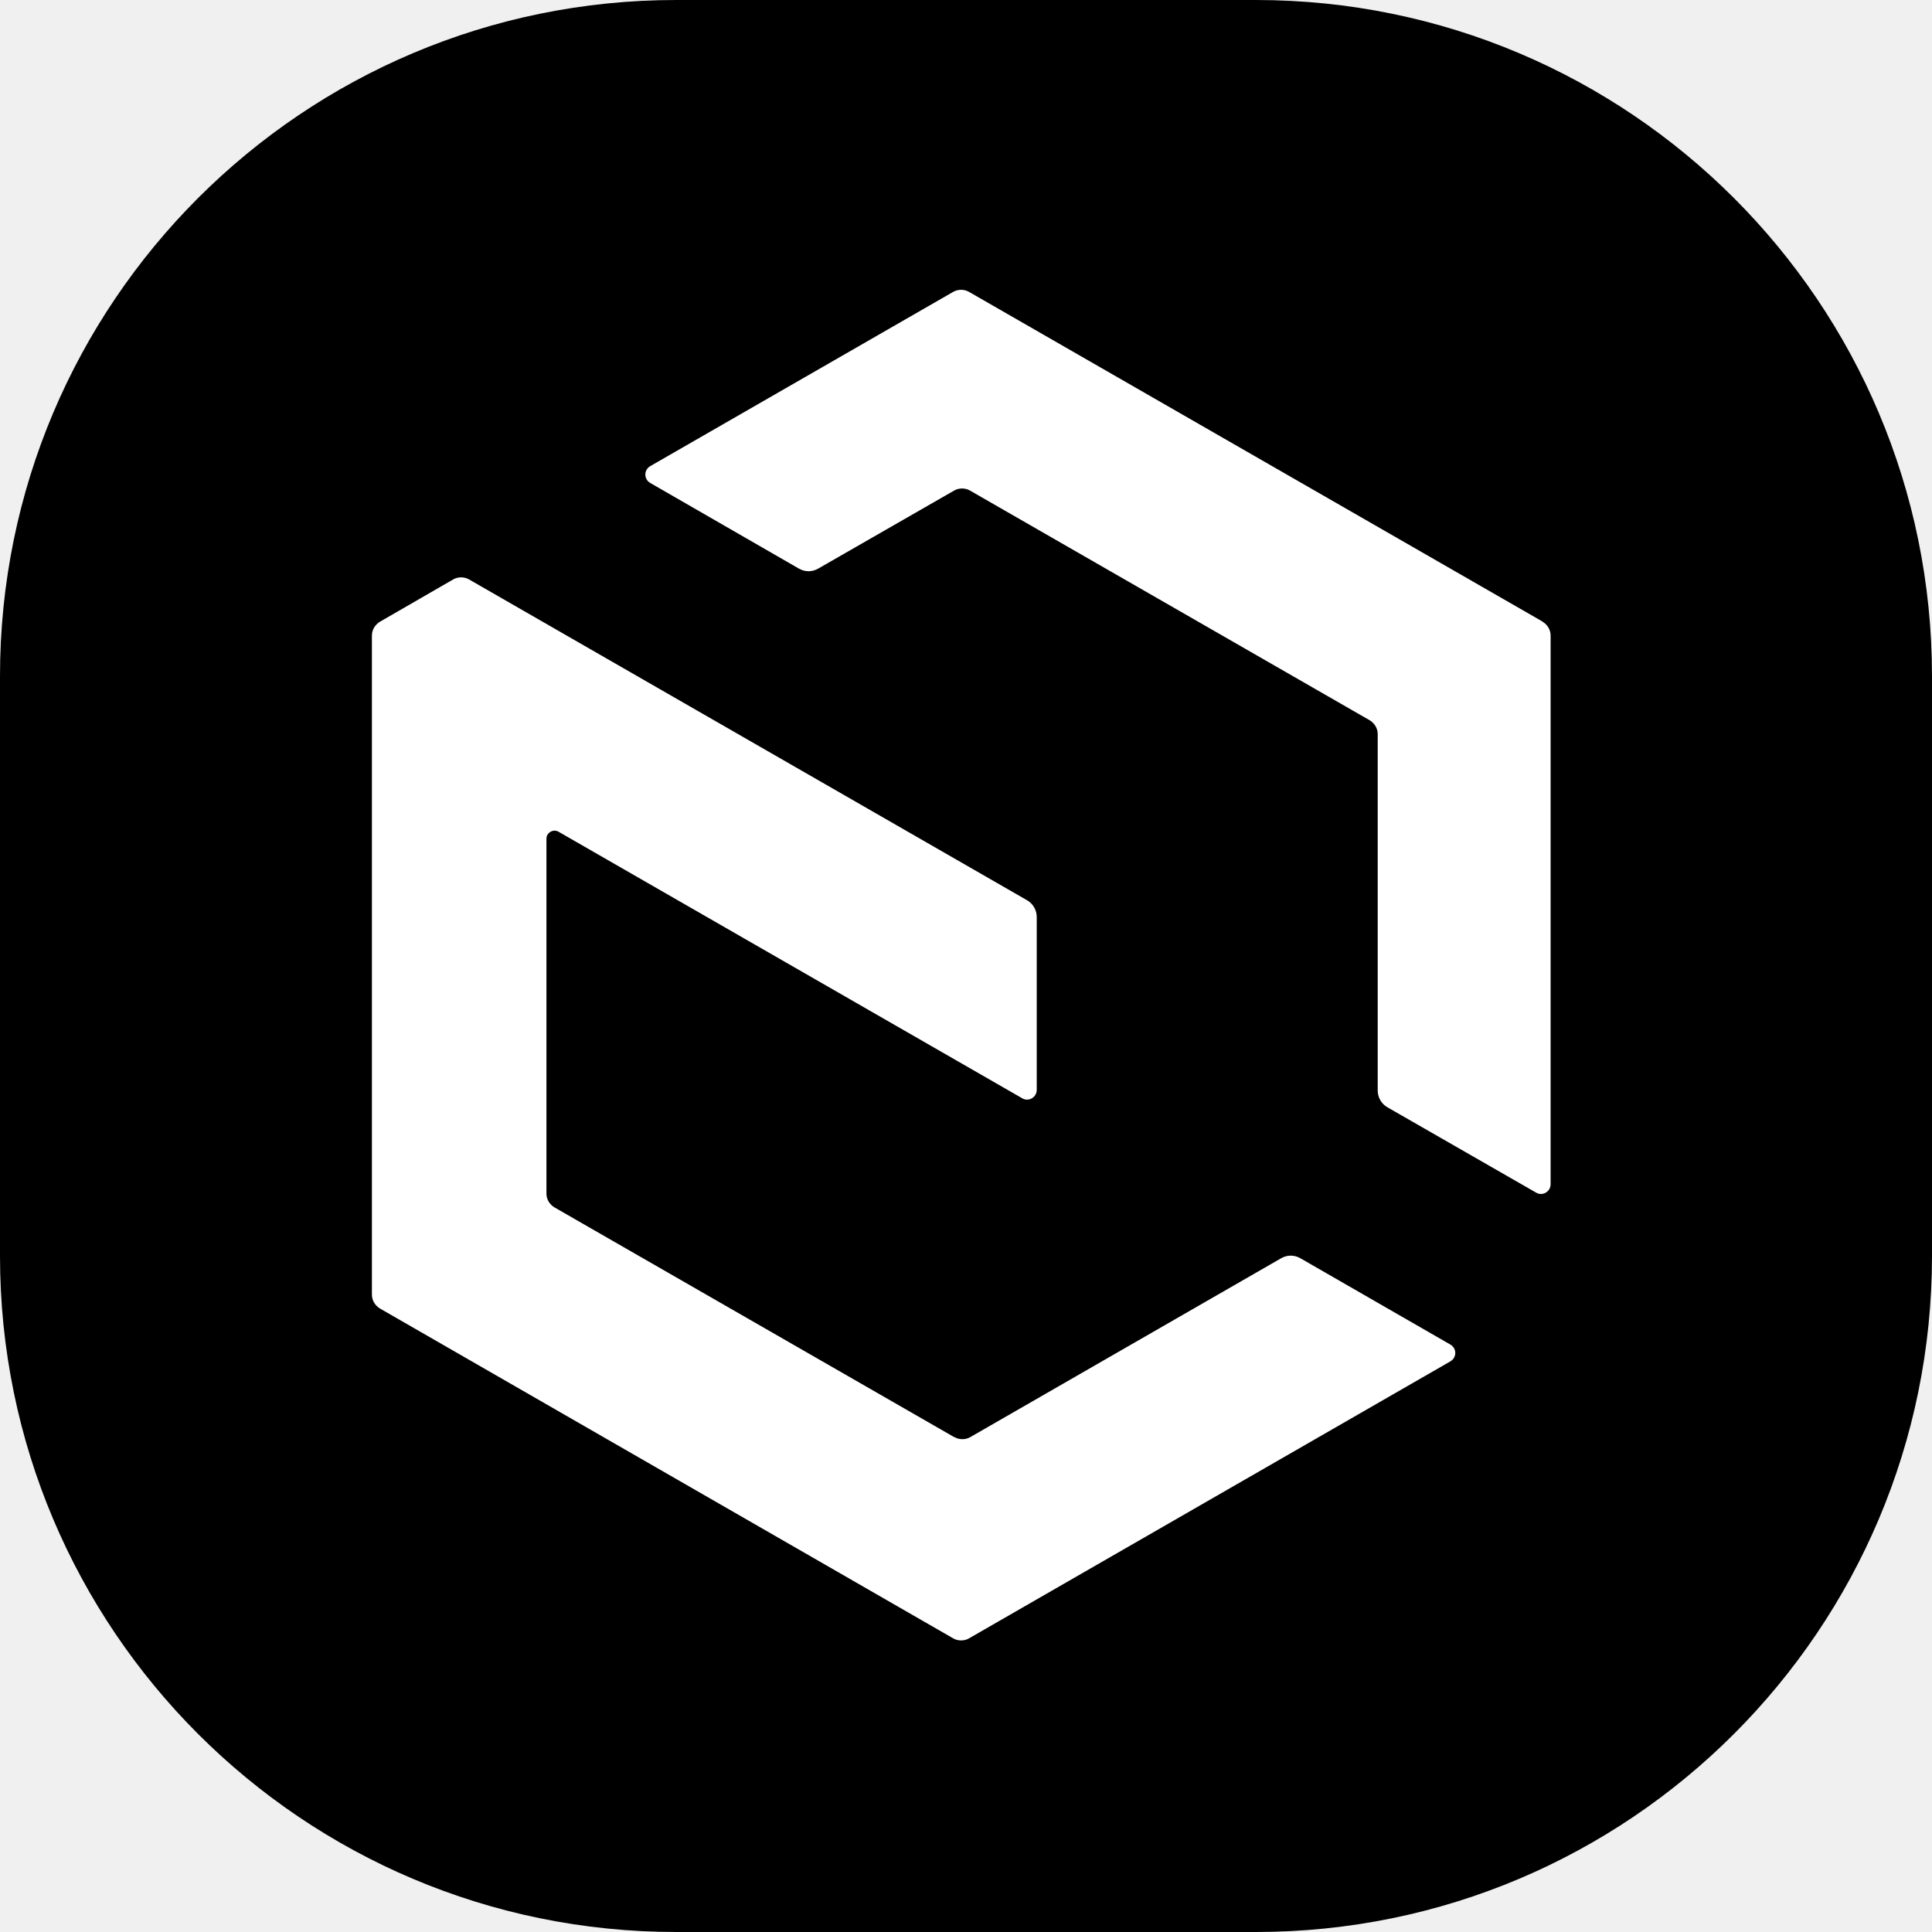
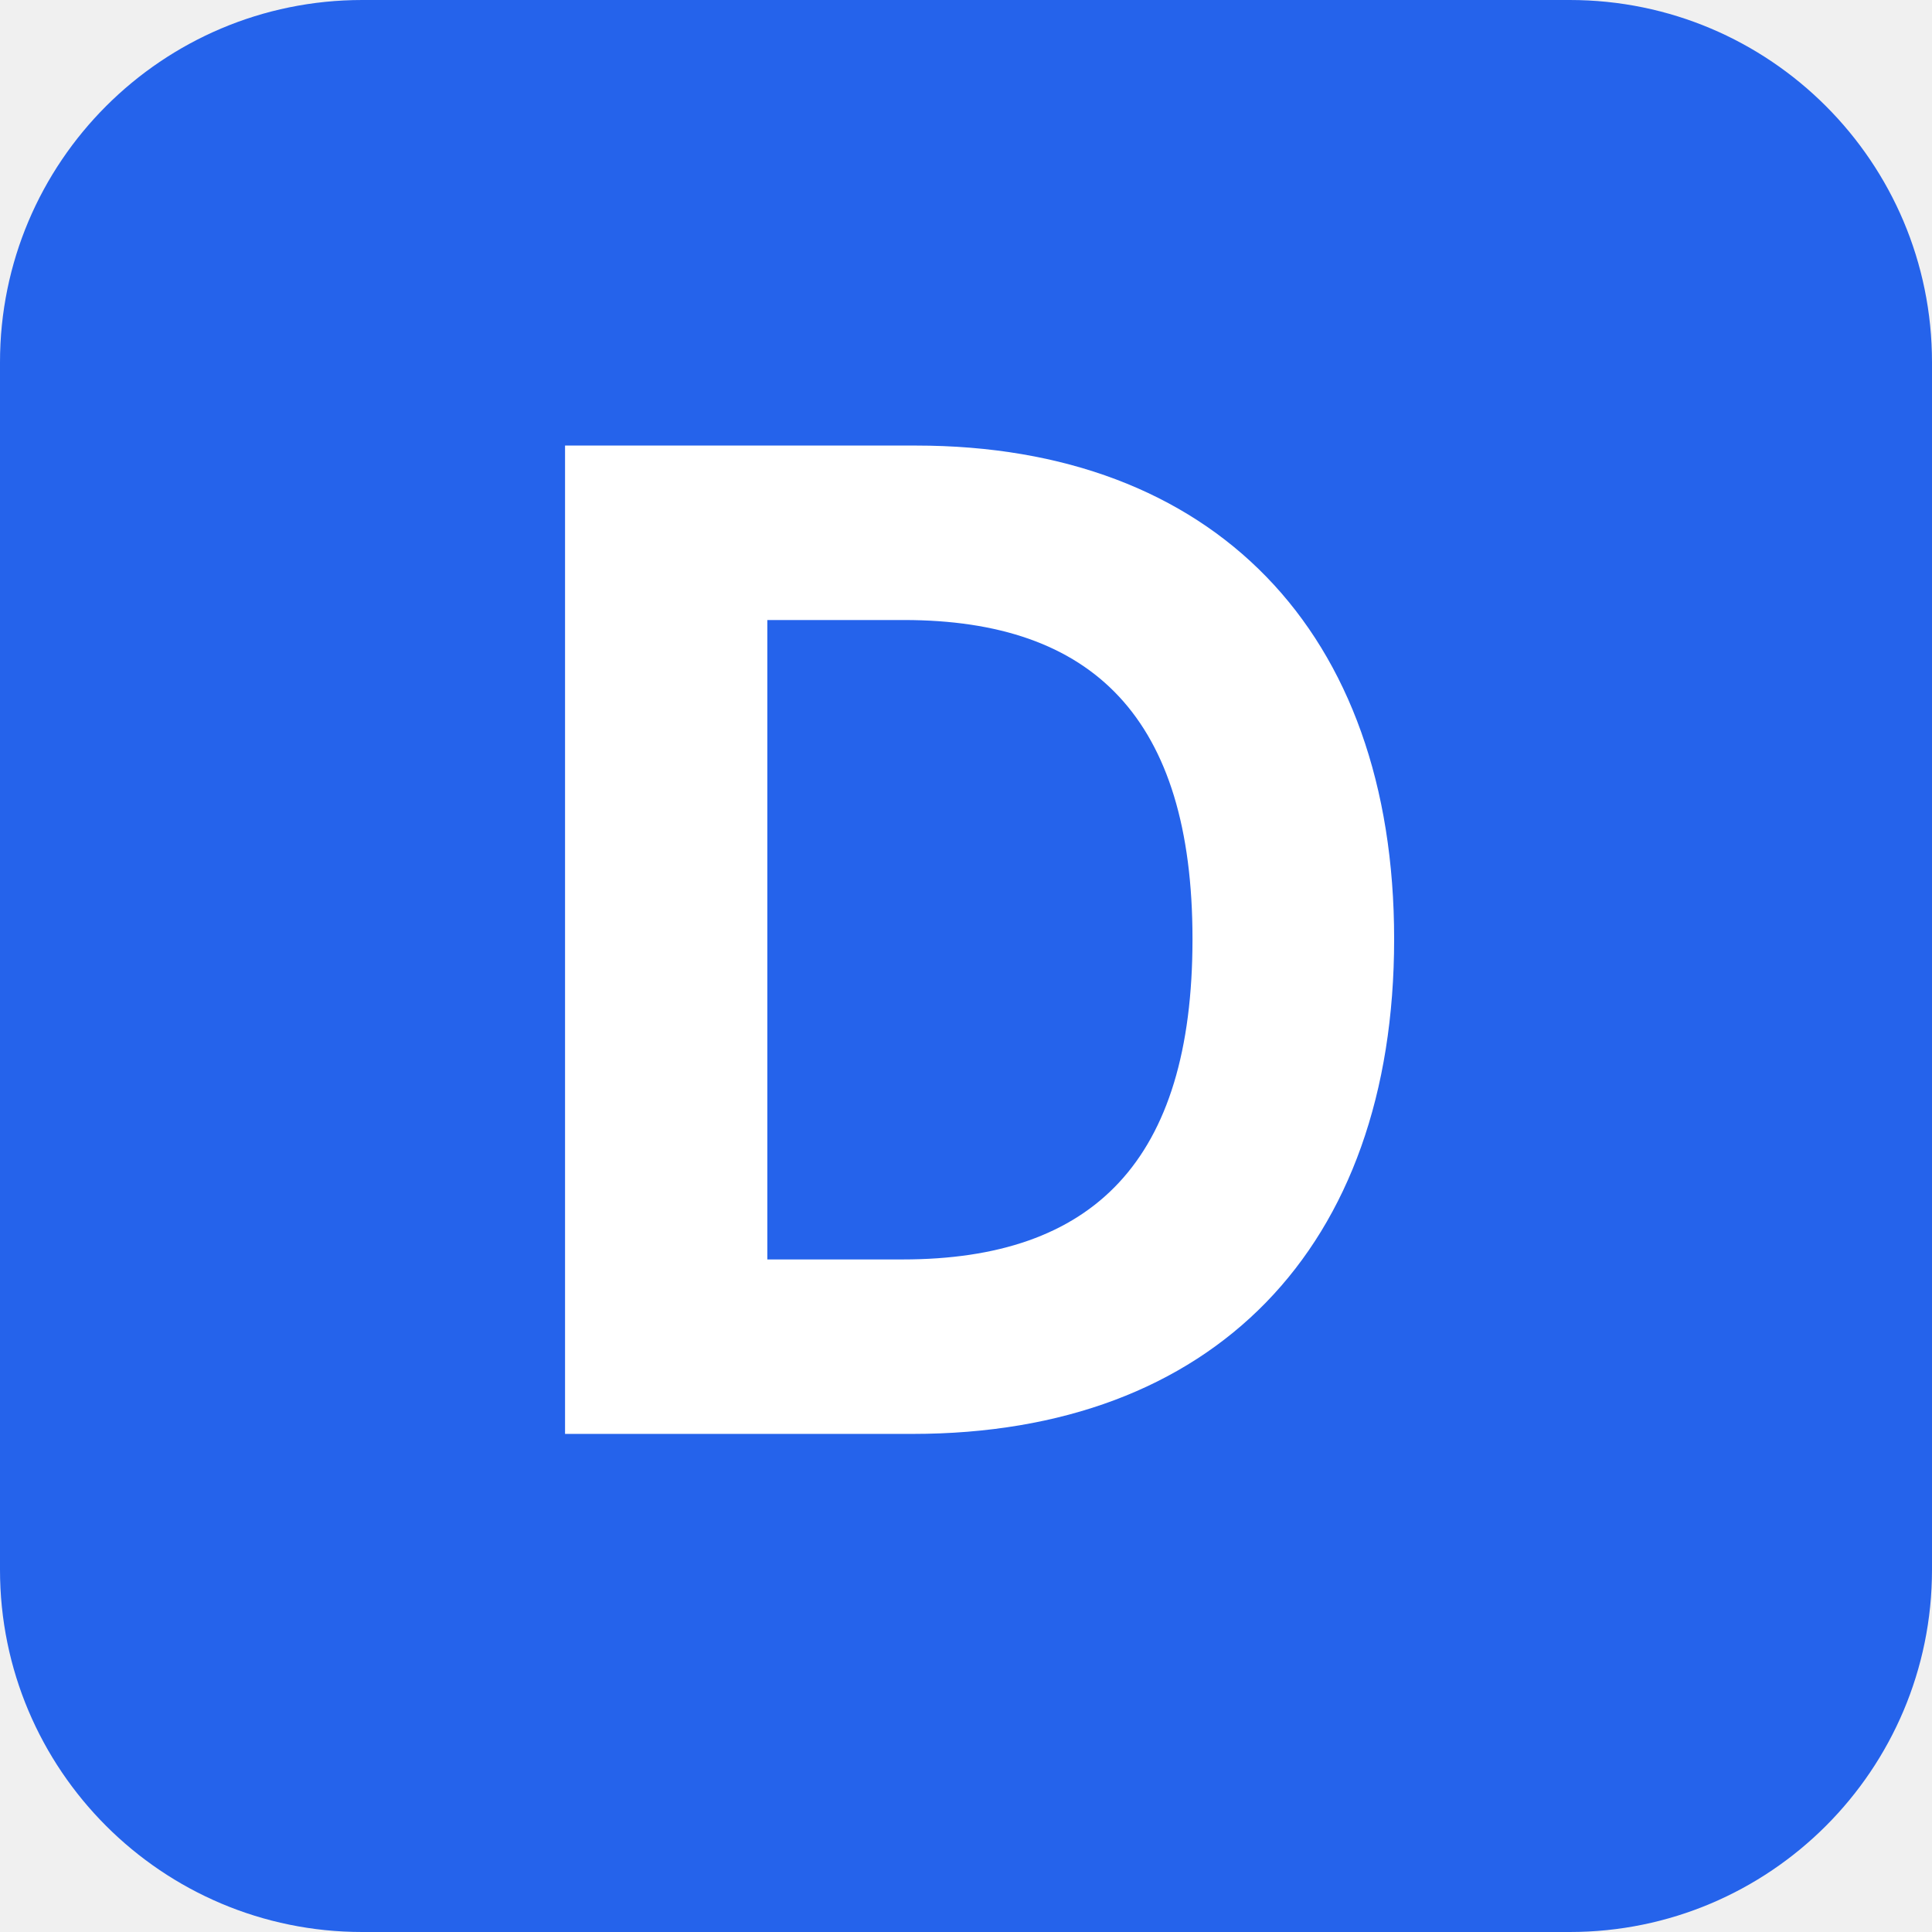
- <svg xmlns="http://www.w3.org/2000/svg" version="1.1" width="1000" height="1000">
+ <svg xmlns="http://www.w3.org/2000/svg" width="512" height="512" viewBox="0 0 512 512">
  <style>
-     #light-icon {
-       display: inline;
-     }
-     #dark-icon {
-       display: none;
-     }
- 
+     rect { fill: #2563eb; }
+     text { fill: #ffffff; }
    @media (prefers-color-scheme: dark) {
-       #light-icon {
-         display: none;
-       }
-       #dark-icon {
-         display: inline;
-       }
+       rect { fill: #3b82f6; }
    }
  </style>
-   <g id="light-icon">
-     <svg version="1.1" width="1000" height="1000">
-       <g clip-path="url(#SvgjsClipPath1059)">
-         <rect width="1000" height="1000" fill="#000000" />
-         <g transform="matrix(5,0,0,5,192.5,150)">
-           <svg version="1.1" width="123" height="140">
-             <svg width="123" height="140" viewBox="0 0 123 140" fill="none">
-               <path d="M60.257 118.758L18.904 94.992C18.402 94.692 18.067 94.158 18.067 93.558V56.825C18.067 56.192 18.77 55.792 19.305 56.092L67.316 83.692C67.986 84.092 68.822 83.592 68.822 82.825V64.925C68.822 64.225 68.454 63.558 67.818 63.192L10.071 29.992C9.569 29.692 8.9 29.692 8.398 29.992L0.836 34.358C0.335 34.658 0 35.192 0 35.792V104.025C0 104.625 0.335 105.158 0.836 105.458L60.157 139.592C60.658 139.892 61.328 139.892 61.829 139.592L111.647 110.925C112.317 110.525 112.317 109.592 111.647 109.192L96.123 100.258C95.487 99.892 94.751 99.892 94.116 100.258L61.963 118.758C61.461 119.058 60.792 119.058 60.29 118.758H60.257Z" fill="white" />
-               <path d="M121.149 34.325L61.829 0.225C61.328 -0.075 60.658 -0.075 60.157 0.225L28.807 18.258C28.138 18.658 28.138 19.592 28.807 19.992L44.197 28.858C44.833 29.225 45.569 29.225 46.205 28.858L60.257 20.792C60.759 20.492 61.428 20.492 61.93 20.792L103.283 44.558C103.785 44.858 104.12 45.392 104.12 45.992V82.892C104.12 83.592 104.488 84.258 105.123 84.625L120.514 93.458C121.183 93.858 122.019 93.358 122.019 92.592V35.792C122.019 35.192 121.685 34.658 121.183 34.358L121.149 34.325Z" fill="white" />
-             </svg>
-           </svg>
-         </g>
-       </g>
-       <defs>
-         <clipPath id="SvgjsClipPath1059">
-           <rect width="1000" height="1000" x="0" y="0" rx="350" ry="350" />
-         </clipPath>
-       </defs>
-     </svg>
-   </g>
-   <g id="dark-icon">
-     <svg version="1.1" width="1000" height="1000">
-       <g clip-path="url(#SvgjsClipPath1060)">
-         <rect width="1000" height="1000" fill="#000000" />
-         <g transform="matrix(5,0,0,5,192.5,150)">
-           <svg version="1.1" width="123" height="140">
-             <svg width="123" height="140" viewBox="0 0 123 140" fill="none">
-               <path d="M60.257 118.758L18.904 94.992C18.402 94.692 18.067 94.158 18.067 93.558V56.825C18.067 56.192 18.77 55.792 19.305 56.092L67.316 83.692C67.986 84.092 68.822 83.592 68.822 82.825V64.925C68.822 64.225 68.454 63.558 67.818 63.192L10.071 29.992C9.569 29.692 8.9 29.692 8.398 29.992L0.836 34.358C0.335 34.658 0 35.192 0 35.792V104.025C0 104.625 0.335 105.158 0.836 105.458L60.157 139.592C60.658 139.892 61.328 139.892 61.829 139.592L111.647 110.925C112.317 110.525 112.317 109.592 111.647 109.192L96.123 100.258C95.487 99.892 94.751 99.892 94.116 100.258L61.963 118.758C61.461 119.058 60.792 119.058 60.29 118.758H60.257Z" fill="white" />
-               <path d="M121.149 34.325L61.829 0.225C61.328 -0.075 60.658 -0.075 60.157 0.225L28.807 18.258C28.138 18.658 28.138 19.592 28.807 19.992L44.197 28.858C44.833 29.225 45.569 29.225 46.205 28.858L60.257 20.792C60.759 20.492 61.428 20.492 61.93 20.792L103.283 44.558C103.785 44.858 104.12 45.392 104.12 45.992V82.892C104.12 83.592 104.488 84.258 105.123 84.625L120.514 93.458C121.183 93.858 122.019 93.358 122.019 92.592V35.792C122.019 35.192 121.685 34.658 121.183 34.358L121.149 34.325Z" fill="white" />
-             </svg>
-           </svg>
-         </g>
-       </g>
-       <defs>
-         <clipPath id="SvgjsClipPath1060">
-           <rect width="1000" height="1000" x="0" y="0" rx="350" ry="350" />
-         </clipPath>
-       </defs>
-     </svg>
-   </g>
+   <rect width="512" height="512" rx="96" ry="96" />
+   <text x="256" y="380" font-family="system-ui, -apple-system, sans-serif" font-size="360" font-weight="700" text-anchor="middle">D</text>
</svg>
